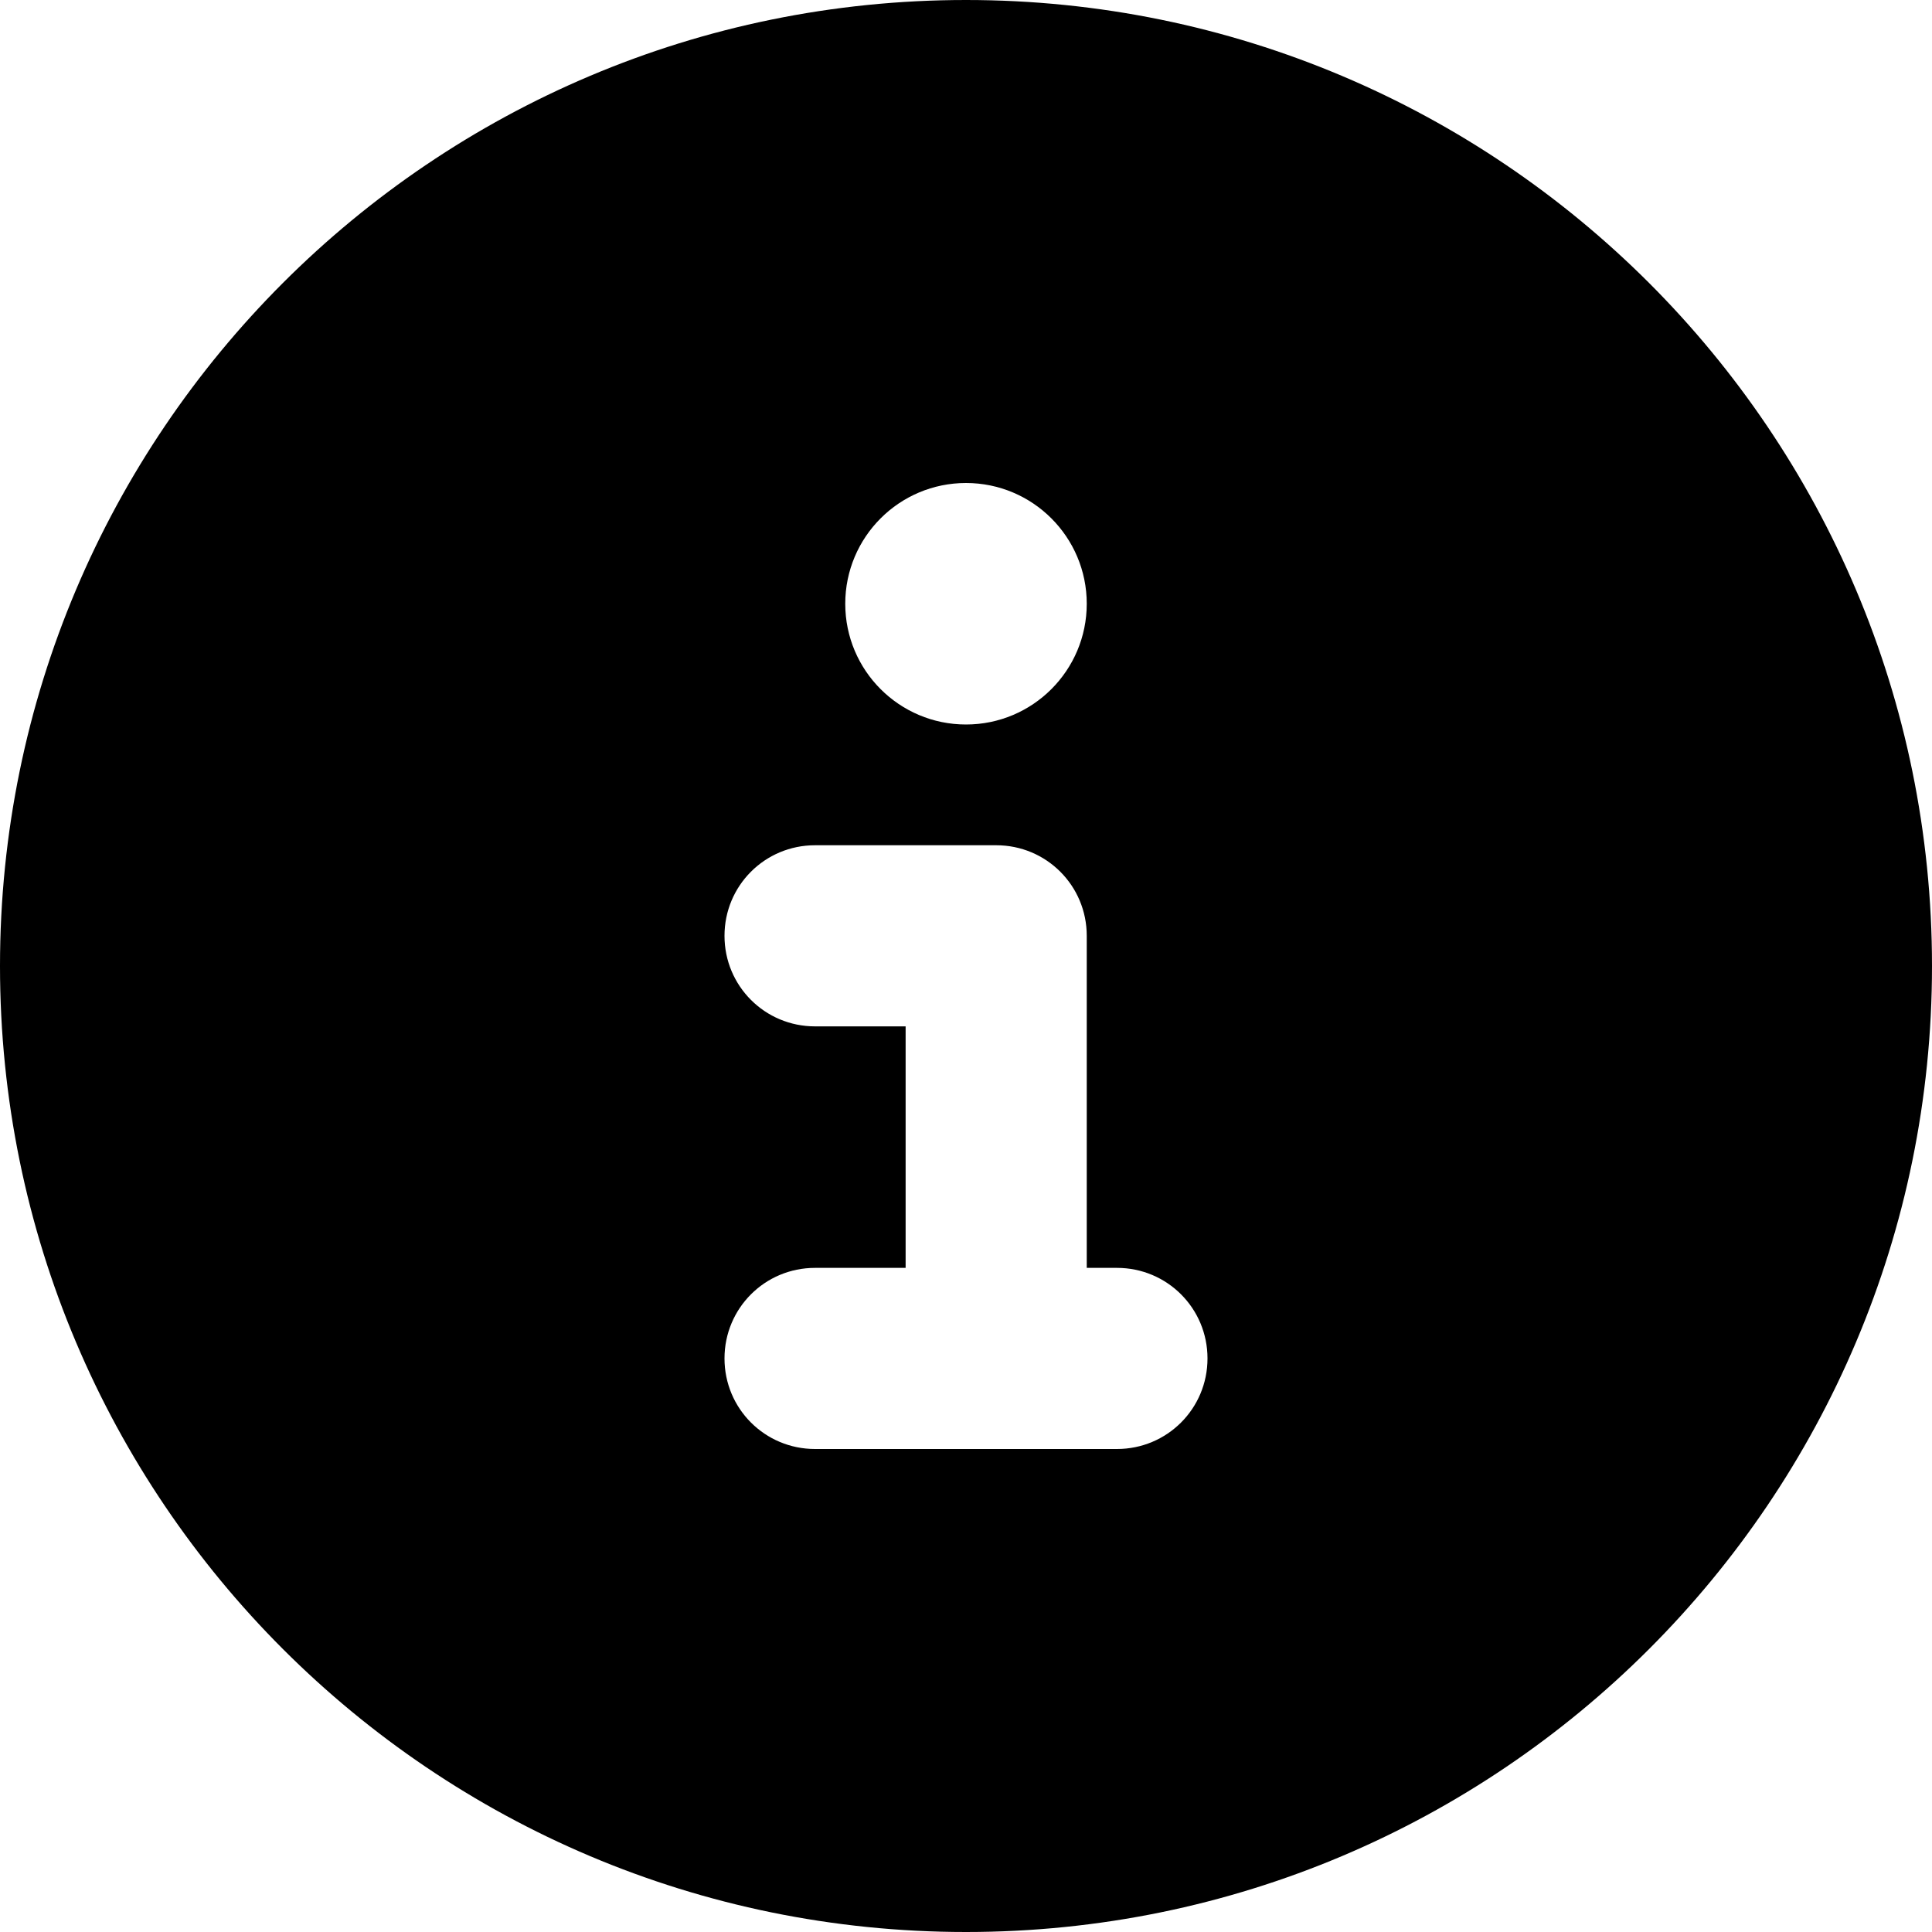
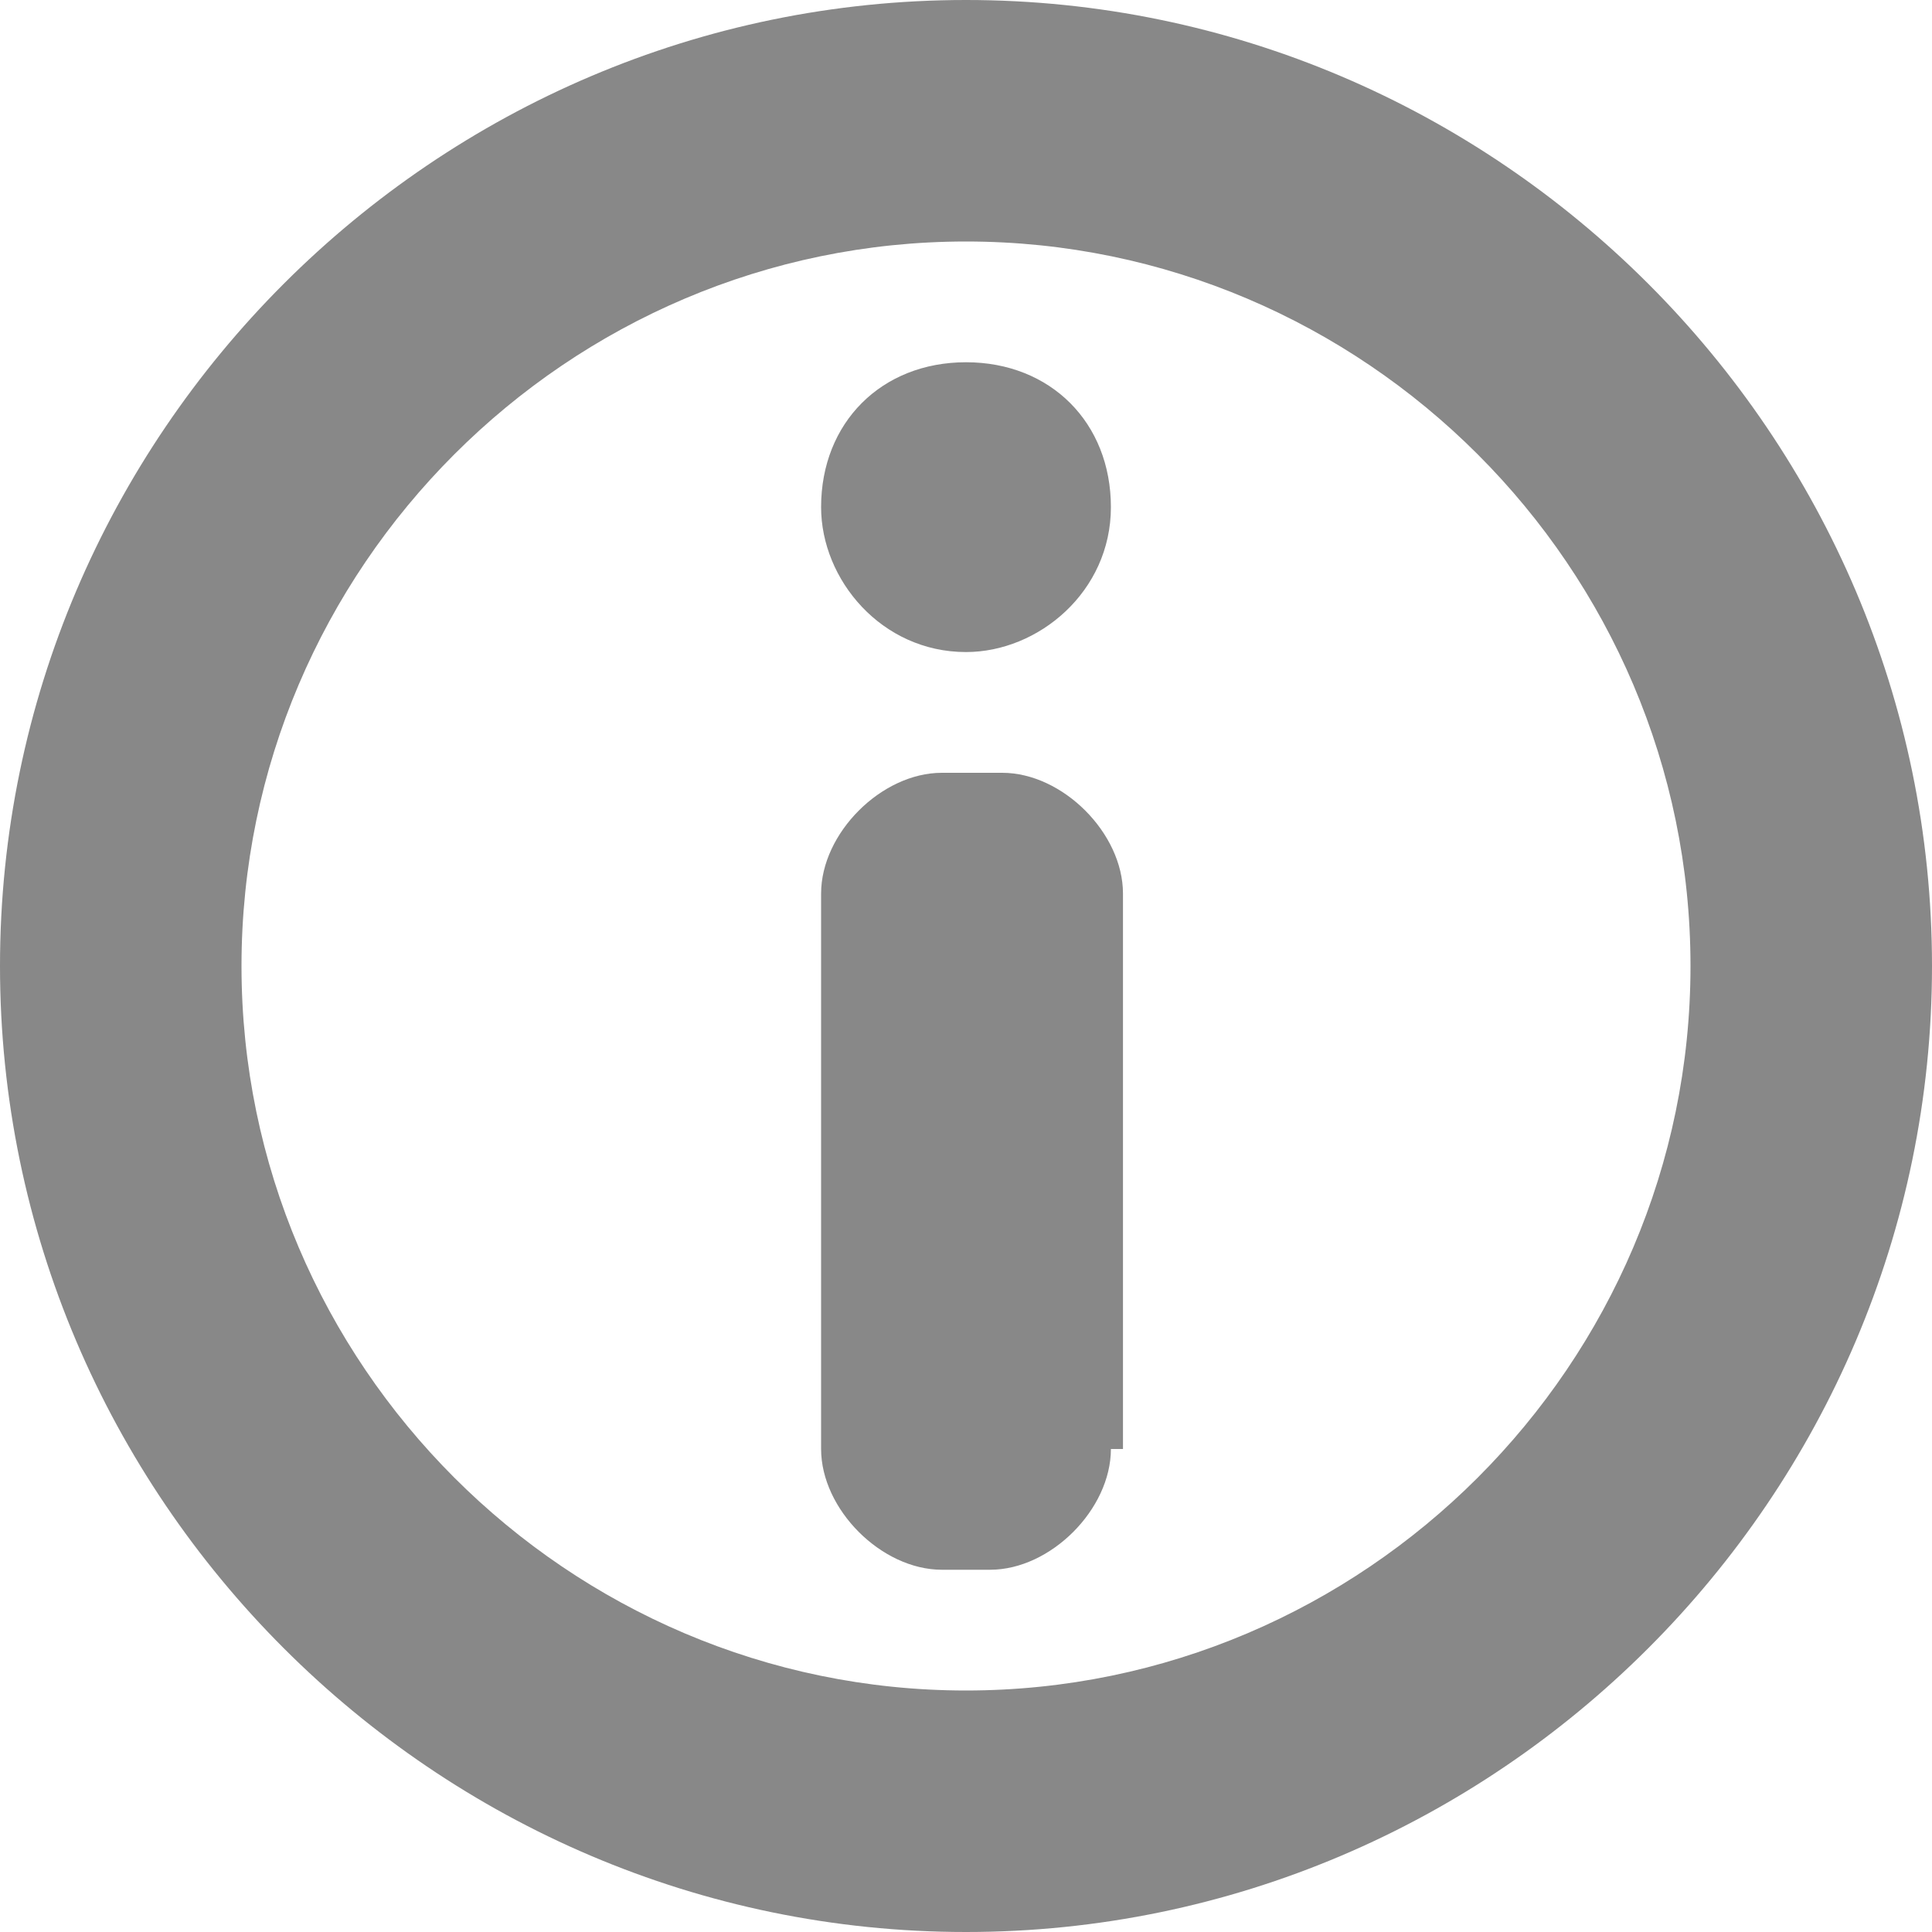
- <svg xmlns="http://www.w3.org/2000/svg" viewBox="0 0 512 512" preserveAspectRatio="xMinYMid meet">
-   <path d="M256 512A256 256 0 1 0 256 0a256 256 0 1 0 0 512zM216 336h24V272H216c-13.3 0-24-10.7-24-24s10.7-24 24-24h48c13.3 0 24 10.7 24 24v88h8c13.3 0 24 10.7 24 24s-10.7 24-24 24H216c-13.3 0-24-10.7-24-24s10.7-24 24-24zm40-208a32 32 0 1 1 0 64 32 32 0 1 1 0-64z" />
+ <svg xmlns="http://www.w3.org/2000/svg" width="16" height="16" viewBox="0 0 16 16" preserveAspectRatio="xMinYMid meet" overflow="visible">
+   <path d="M8 0C3.6 0 0 3.6 0 8s3.6 8 8 8 8-3.6 8-8-3.6-8-8-8zm0 14c-3.3 0-6-2.7-6-6s2.7-6 6-6 6 2.7 6 6-2.7 6-6 6zm1.2-2c0 .5-.5 1-1 1h-.4c-.5 0-1-.5-1-1V7.4c0-.5.5-1 1-1h.5c.5 0 1 .5 1 1V12zm0-7.8c0 .7-.6 1.2-1.2 1.2-.7 0-1.2-.6-1.2-1.2C6.8 3.5 7.3 3 8 3s1.2.5 1.2 1.2z" fill="#888" />
</svg>
